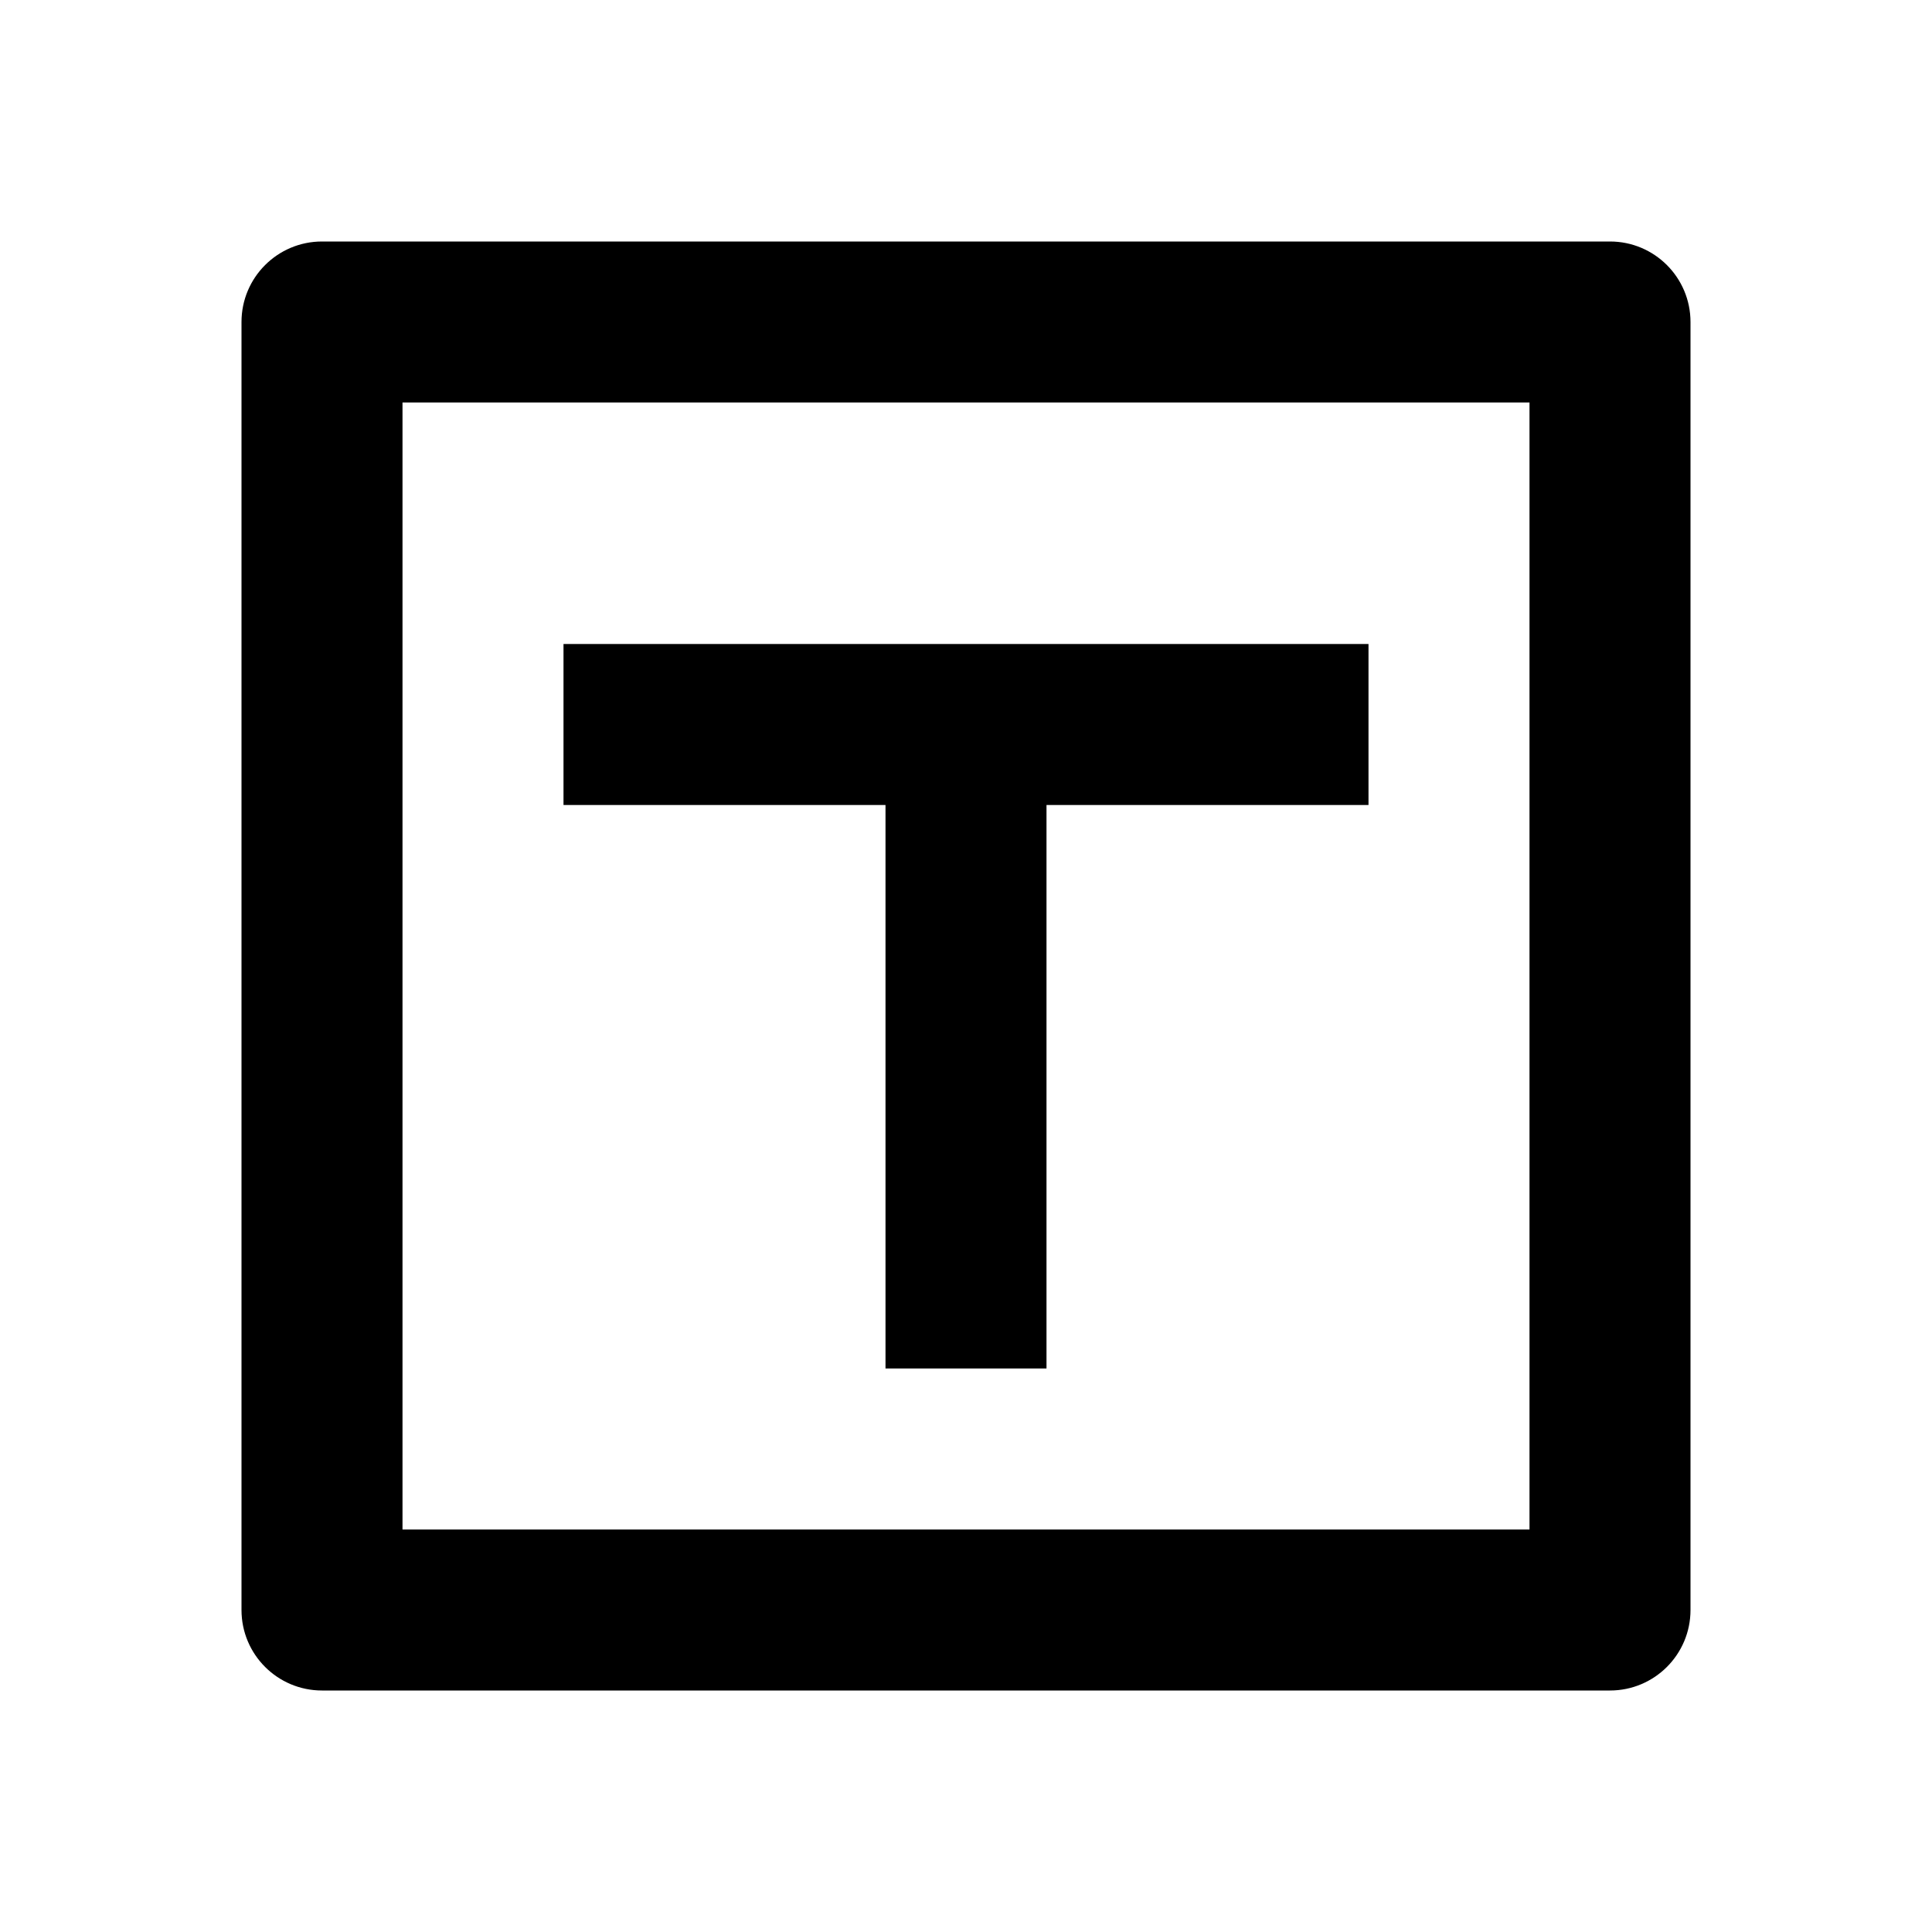
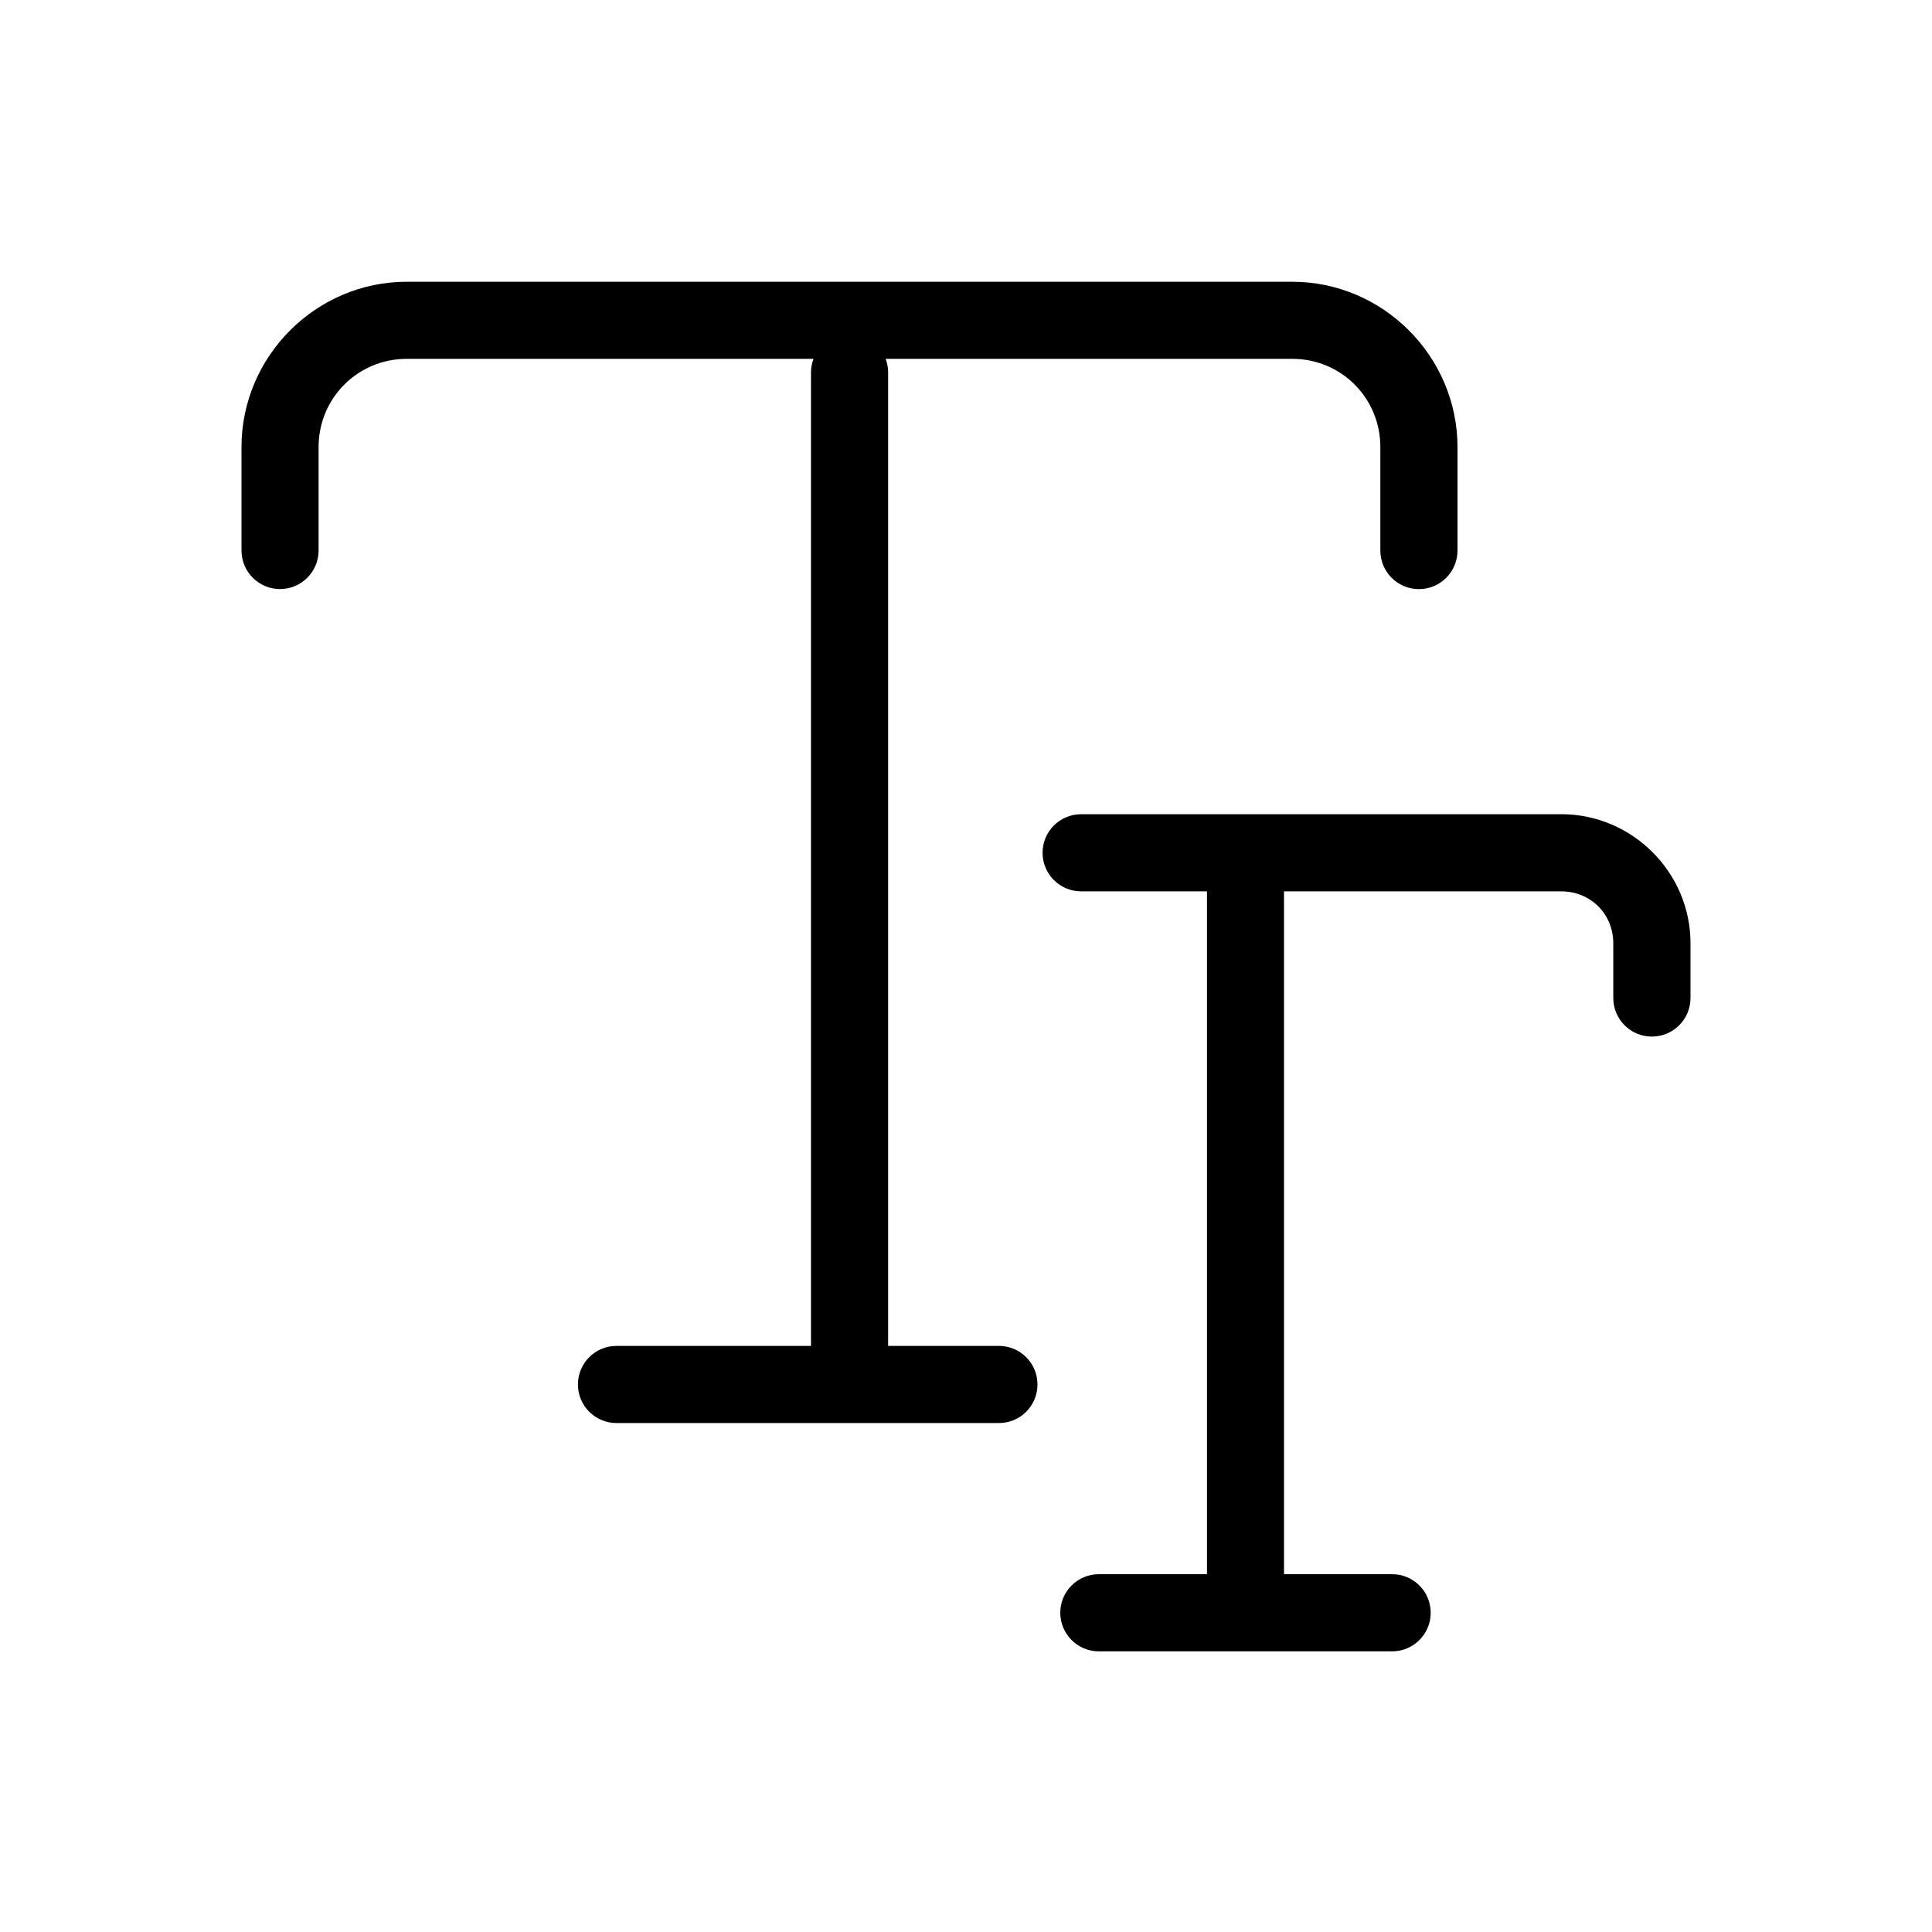
- <svg xmlns="http://www.w3.org/2000/svg" viewBox="0 0 24 24" width="24" height="24">
-   <path fill="none" d="M0 0h24v24H0z" />
-   <path d="M5 5v14h14V5H5zM4 3h16a1 1 0 0 1 1 1v16a1 1 0 0 1-1 1H4a1 1 0 0 1-1-1V4a1 1 0 0 1 1-1zm9 7v7h-2v-7H7V8h10v2h-4z" />
+ <svg xmlns="http://www.w3.org/2000/svg" viewBox="0 0 30 30" width="30" height="30" version="1.1" id="svg6">
+   <defs id="defs10" />
+   <path id="path1351" style="color:#000000;fill:#000000;stroke-width:0.798;stroke-linecap:round;stroke-linejoin:round" d="M 6.317,4.375 C 4.907,4.375 3.75,5.532 3.75,6.942 V 8.549 A 0.599,0.599 0 0 0 4.349,9.147 0.599,0.599 0 0 0 4.947,8.549 V 6.942 c 0,-0.761 0.609,-1.37 1.37,-1.37 h 6.315 a 0.599,0.599 0 0 0 -0.039,0.2 V 20.899 H 9.573 a 0.599,0.599 0 0 0 -0.599,0.599 0.599,0.599 0 0 0 0.599,0.599 h 5.938 a 0.599,0.599 0 0 0 0.599,-0.599 0.599,0.599 0 0 0 -0.599,-0.599 H 13.791 V 5.772 a 0.599,0.599 0 0 0 -0.039,-0.2 h 6.314 c 0.761,0 1.368,0.609 1.368,1.37 v 1.607 a 0.599,0.599 0 0 0 0.599,0.599 0.599,0.599 0 0 0 0.599,-0.599 V 6.942 C 22.631,5.532 21.475,4.375 20.065,4.375 Z m 10.471,8.268 a 0.599,0.599 0 0 0 -0.599,0.599 0.599,0.599 0 0 0 0.599,0.599 h 1.954 v 10.603 h -1.679 a 0.599,0.599 0 0 0 -0.599,0.599 0.599,0.599 0 0 0 0.599,0.599 h 2.277 2.277 a 0.599,0.599 0 0 0 0.599,-0.599 0.599,0.599 0 0 0 -0.599,-0.599 h -1.679 v -10.603 h 4.306 c 0.454,0 0.807,0.352 0.807,0.806 v 0.851 A 0.599,0.599 0 0 0 25.651,16.096 0.599,0.599 0 0 0 26.25,15.497 v -0.851 c 0,-1.099 -0.905,-2.003 -2.004,-2.003 z" />
</svg>
